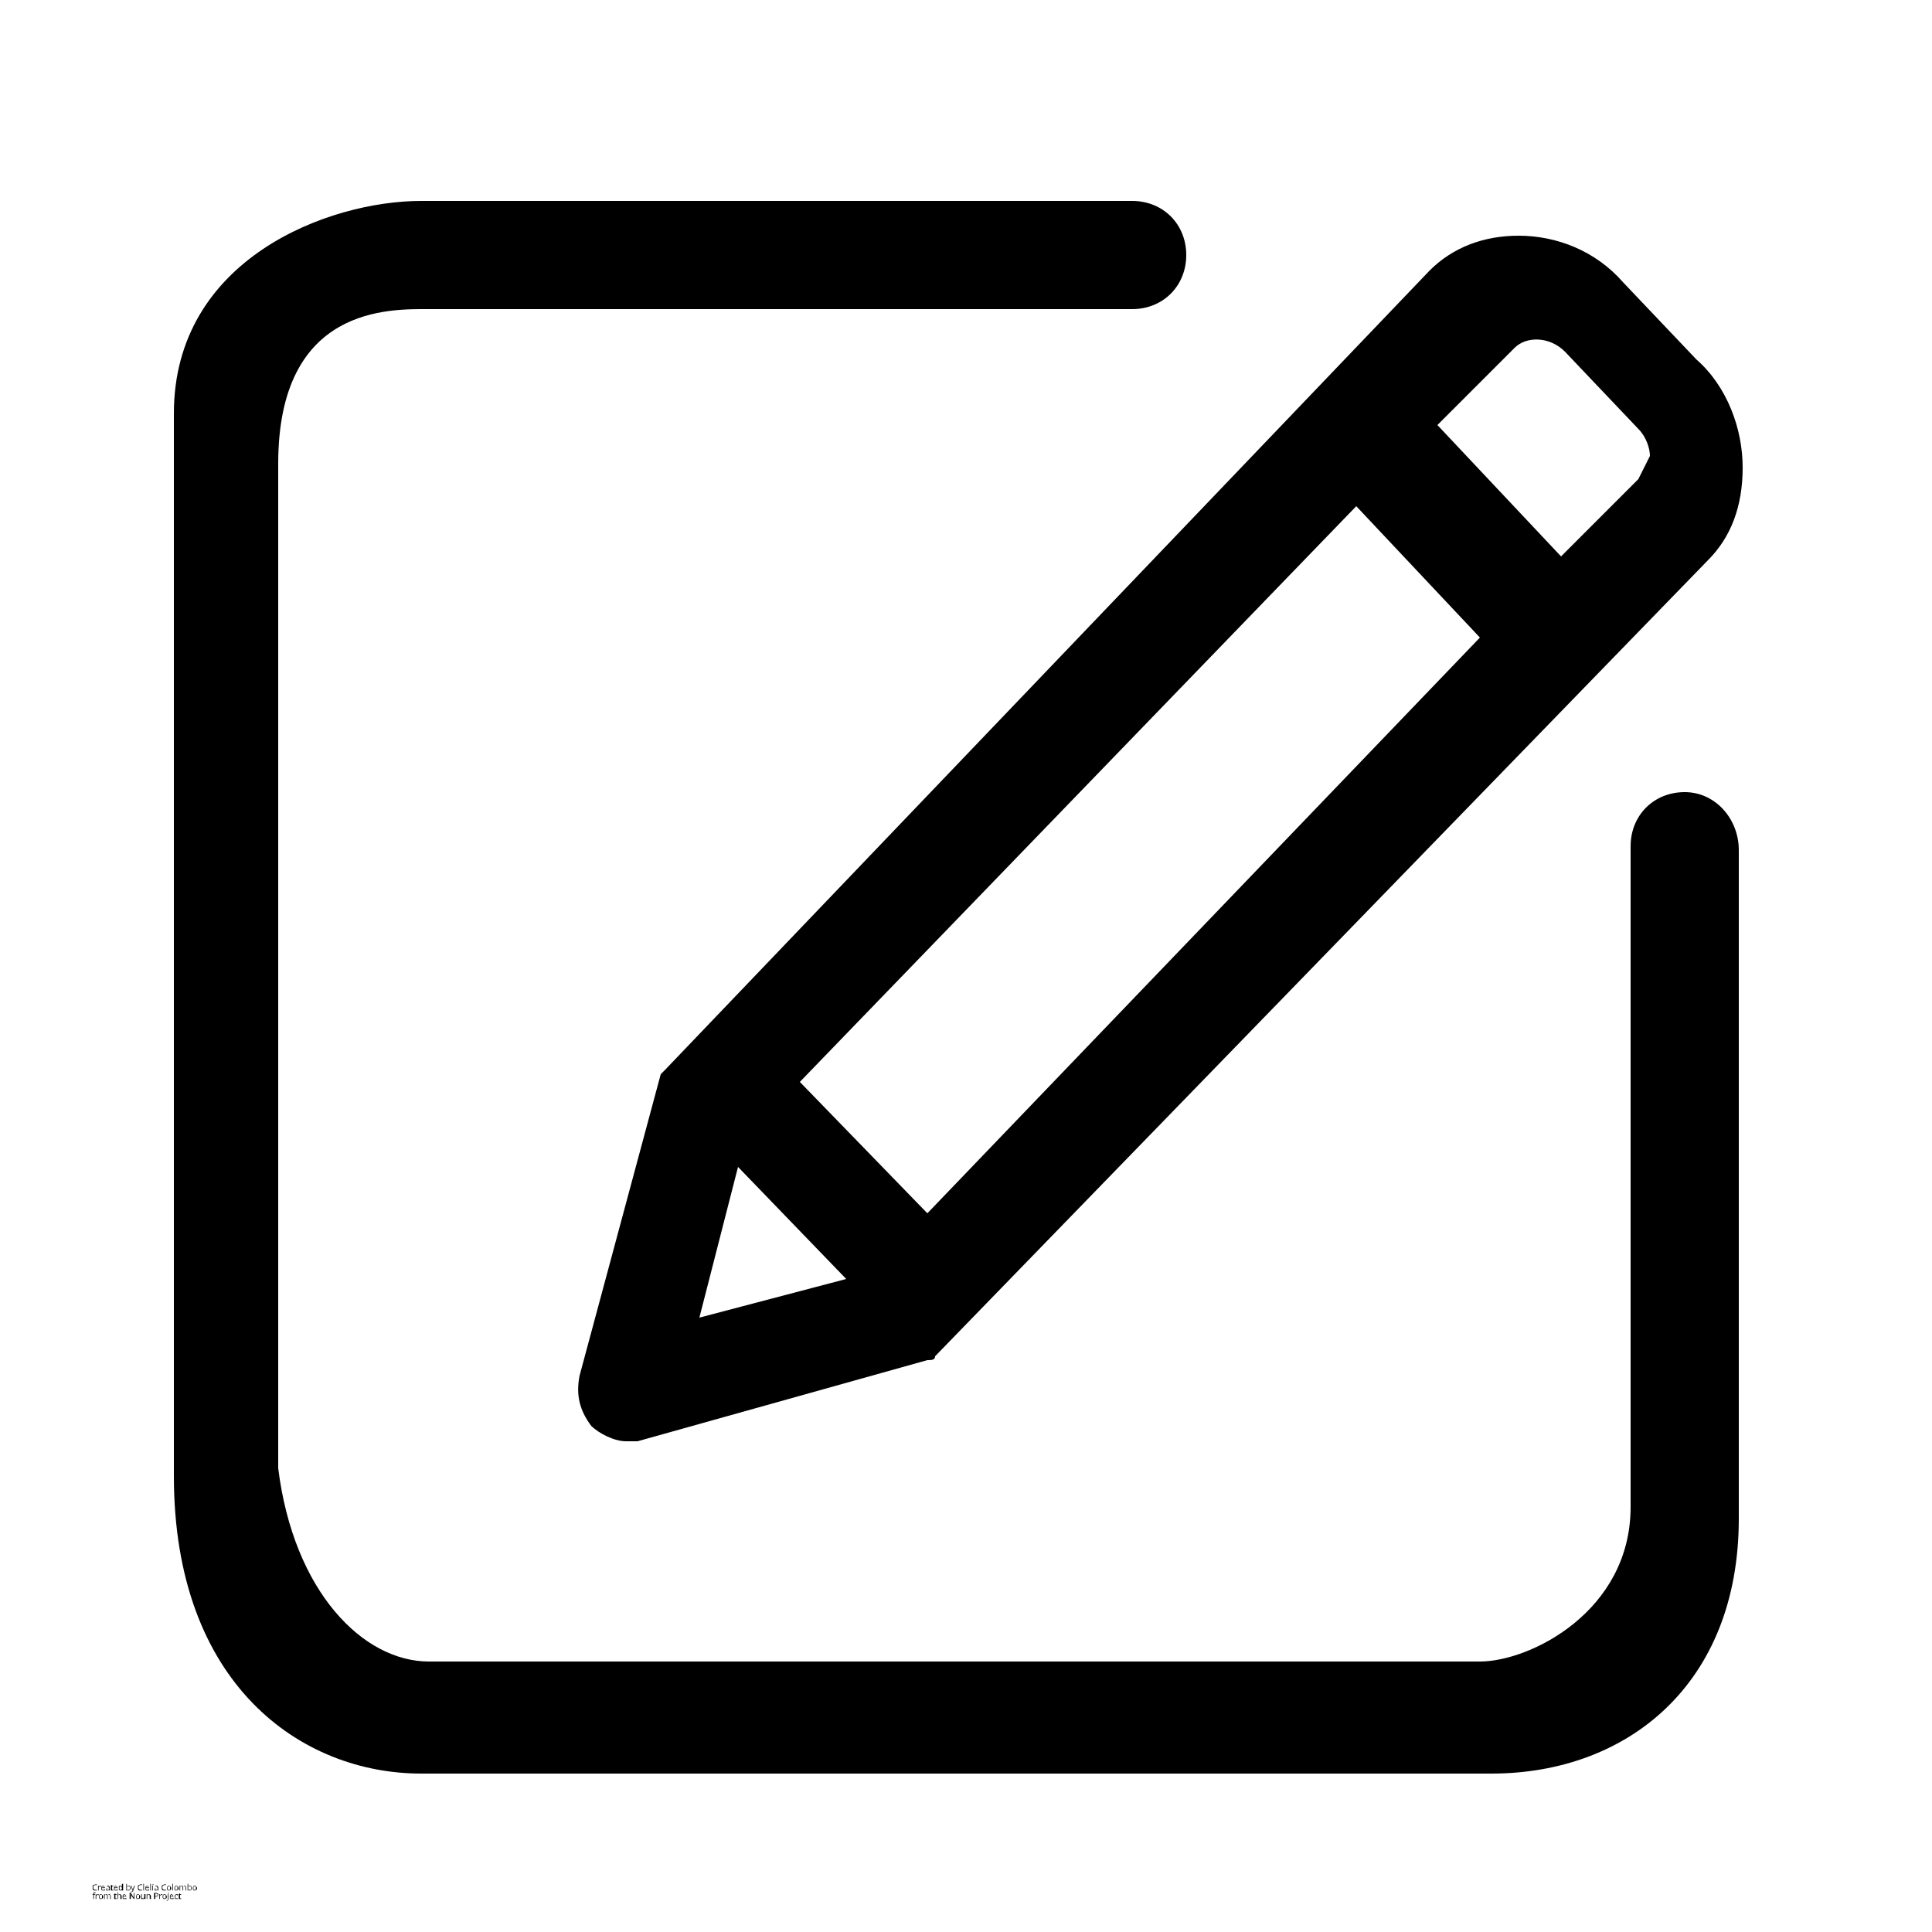
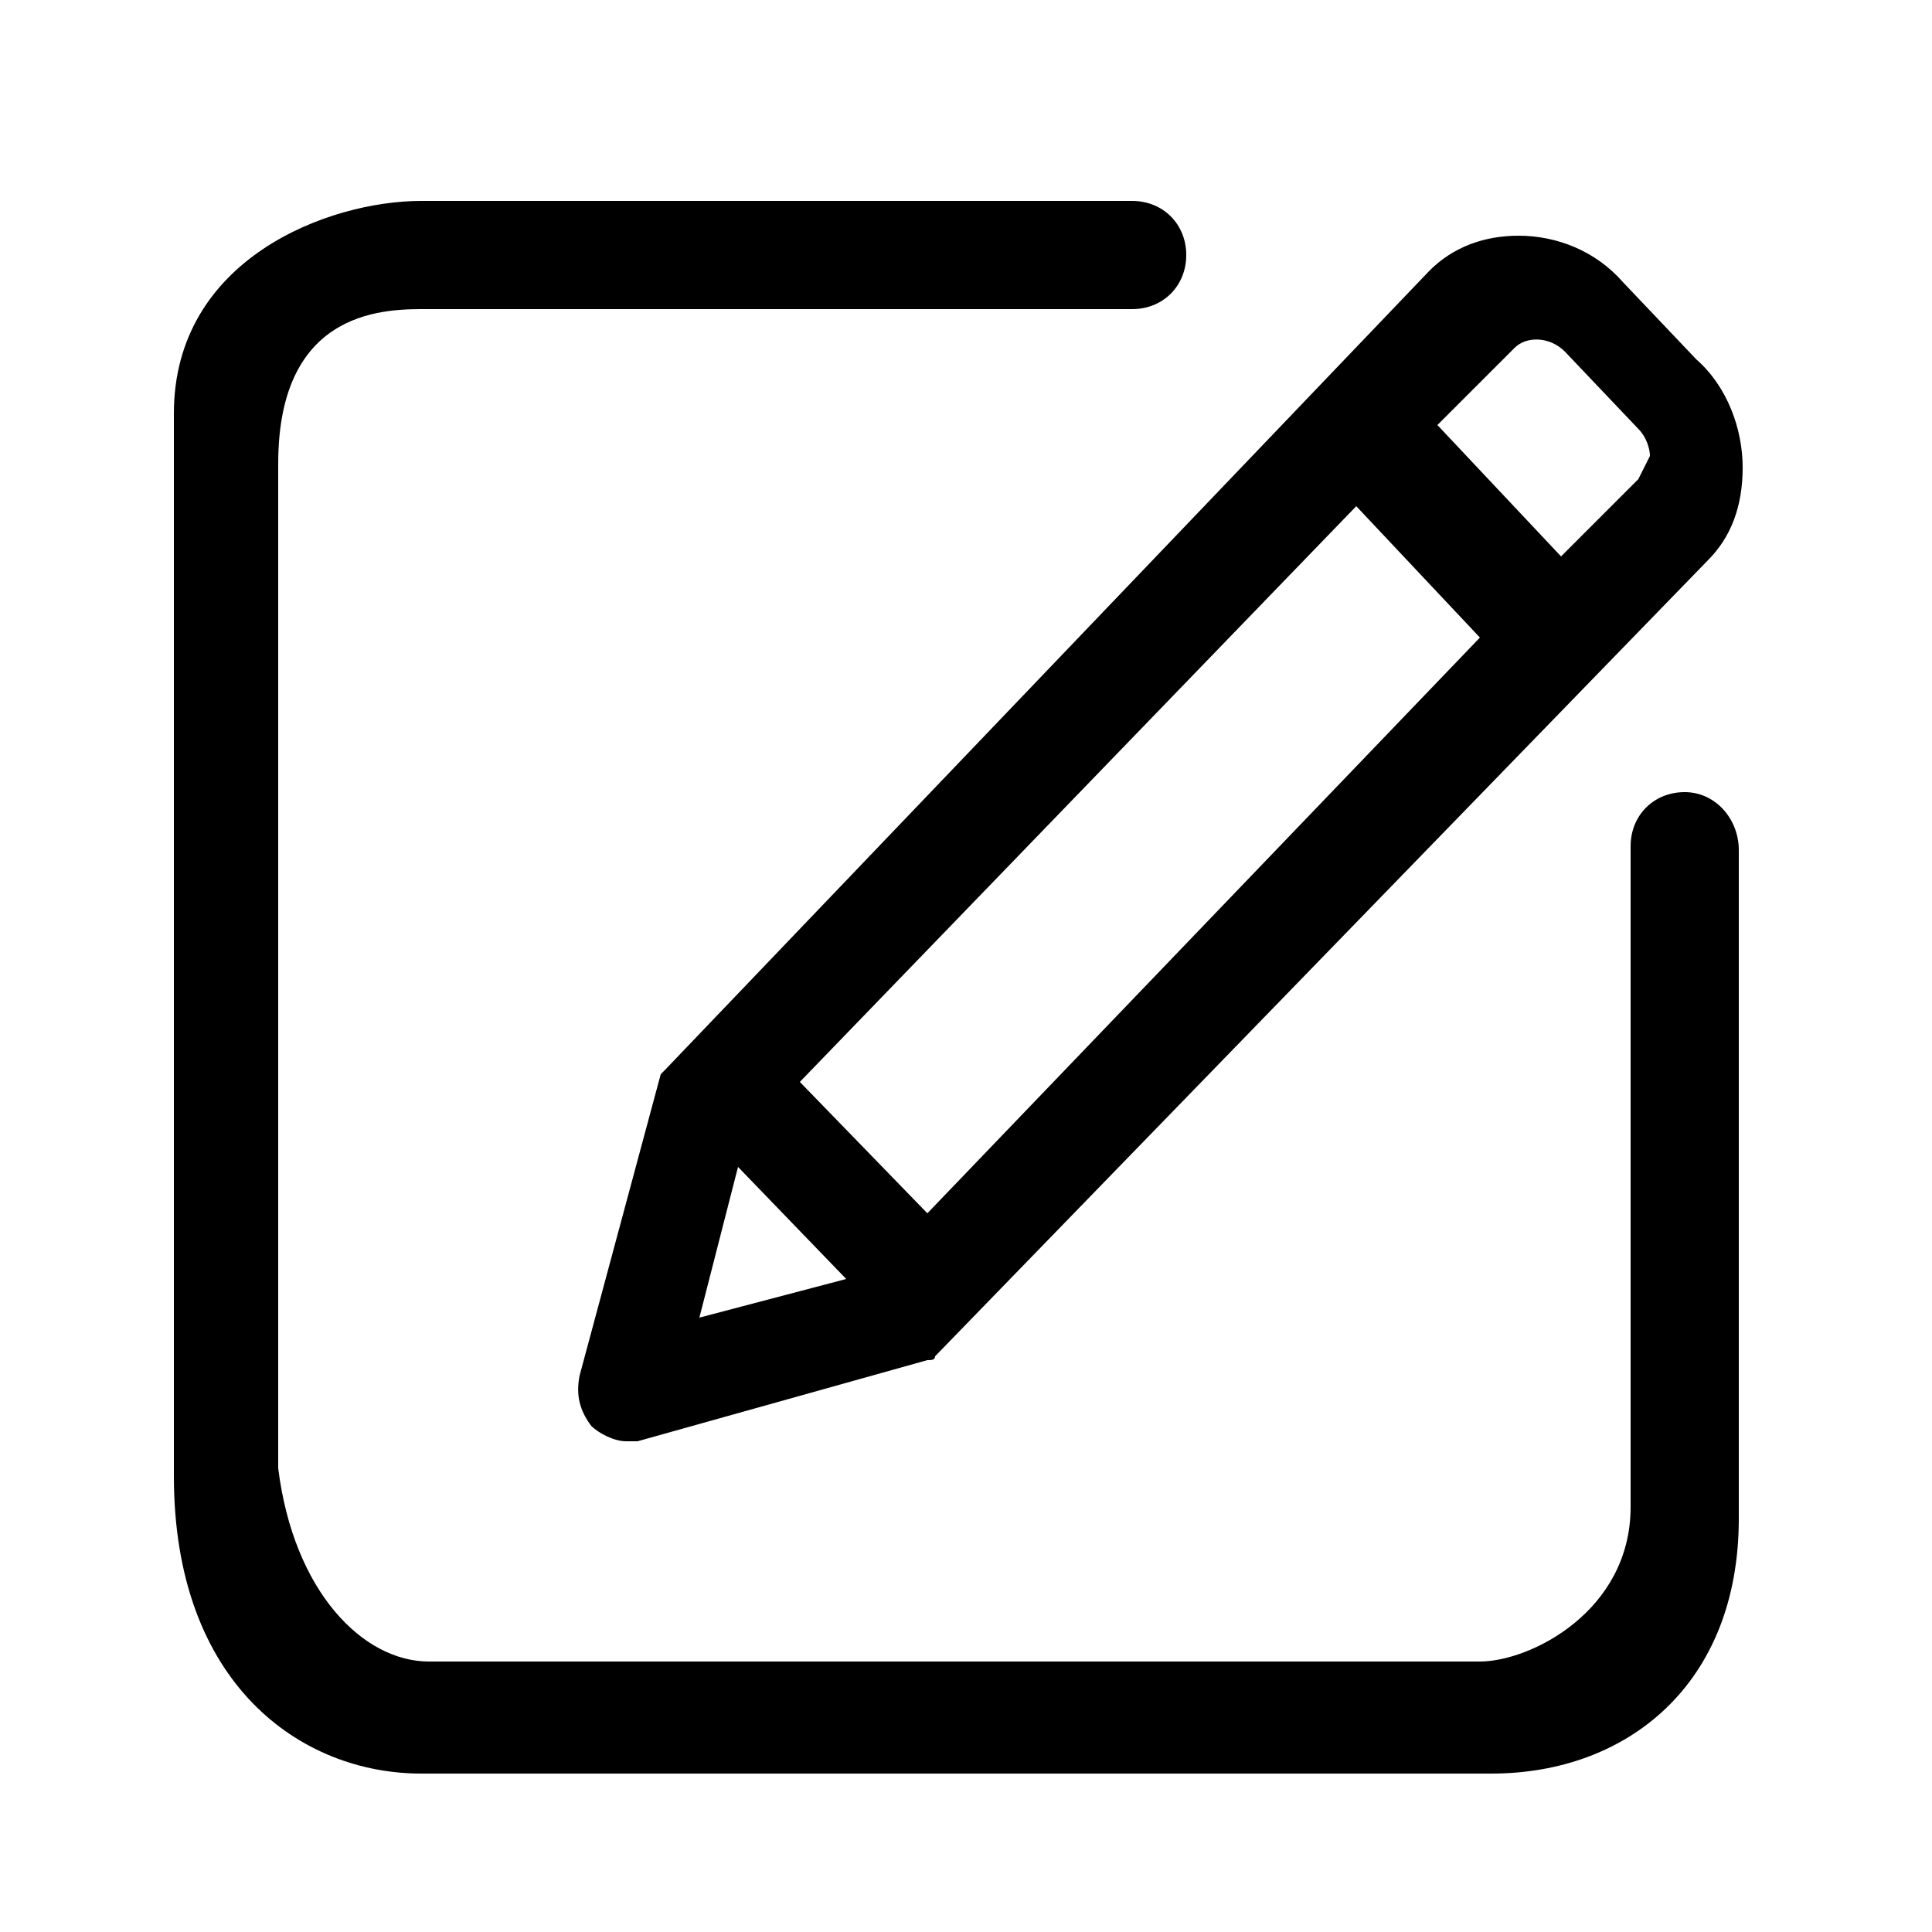
<svg xmlns="http://www.w3.org/2000/svg" version="1.1" x="0px" y="0px" viewBox="0 0 50 50" style="enable-background:new 0 0 50 50;" xml:space="preserve">
  <style type="text/css">
	.st0{font-family:'Arial-BoldMT';}
	.st1{font-size:0.221px;}
</style>
  <g id="Layer_4">
</g>
  <g id="Layer_2">
    <g id="Layer_3">
	</g>
    <path d="M43.6,20.5c-0.8,0-1.4,0.6-1.4,1.4v17.1c0,2.7-2.6,4-3.9,4H11.1c-1.7,0-3.5-1.8-3.9-5V12c0-4.1,2.9-4,3.9-4h18.2   c0.8,0,1.4-0.6,1.4-1.4c0-0.8-0.6-1.4-1.4-1.4H10.9c-2.4,0-6.4,1.5-6.4,5.5v27.5c0,5.4,3.3,7.7,6.4,7.7h27.7c3.5,0,6.4-2.3,6.4-6.6   V22C45,21.2,44.4,20.5,43.6,20.5 M18.1,34.1l1-3.9l2.8,2.9L18.1,34.1 M20.7,28l14.4-14.9l3.2,3.4L24,31.4L20.7,28 M42.4,12.4l-2,2   l-3.2-3.4l2-2c0.3-0.3,0.9-0.3,1.3,0.1l1.9,2c0.2,0.2,0.3,0.5,0.3,0.7C42.6,12,42.5,12.2,42.4,12.4 M17.2,27.7c0,0-0.1,0.1-0.1,0.1   l-2.1,7.8c-0.1,0.5,0,0.9,0.3,1.3c0.2,0.2,0.6,0.4,0.9,0.4c0.1,0,0.2,0,0.3,0l7.5-2.1c0,0,0,0,0,0c0.1,0,0.2,0,0.2-0.1l20-20.6   c0.6-0.6,0.9-1.4,0.9-2.4c0-1-0.4-2.1-1.2-2.8l-1.9-2c-0.7-0.8-1.7-1.2-2.7-1.2c-0.9,0-1.7,0.3-2.3,0.9L17.2,27.7   C17.2,27.7,17.2,27.7,17.2,27.7" />
-     <text transform="matrix(1 0 0 1 2.3818 48.9248)" class="st0 st1">Created by Clelia Colombo</text>
-     <text transform="matrix(1 0 0 1 2.3818 49.1455)" class="st0 st1">from the Noun Project</text>
  </g>
</svg>
